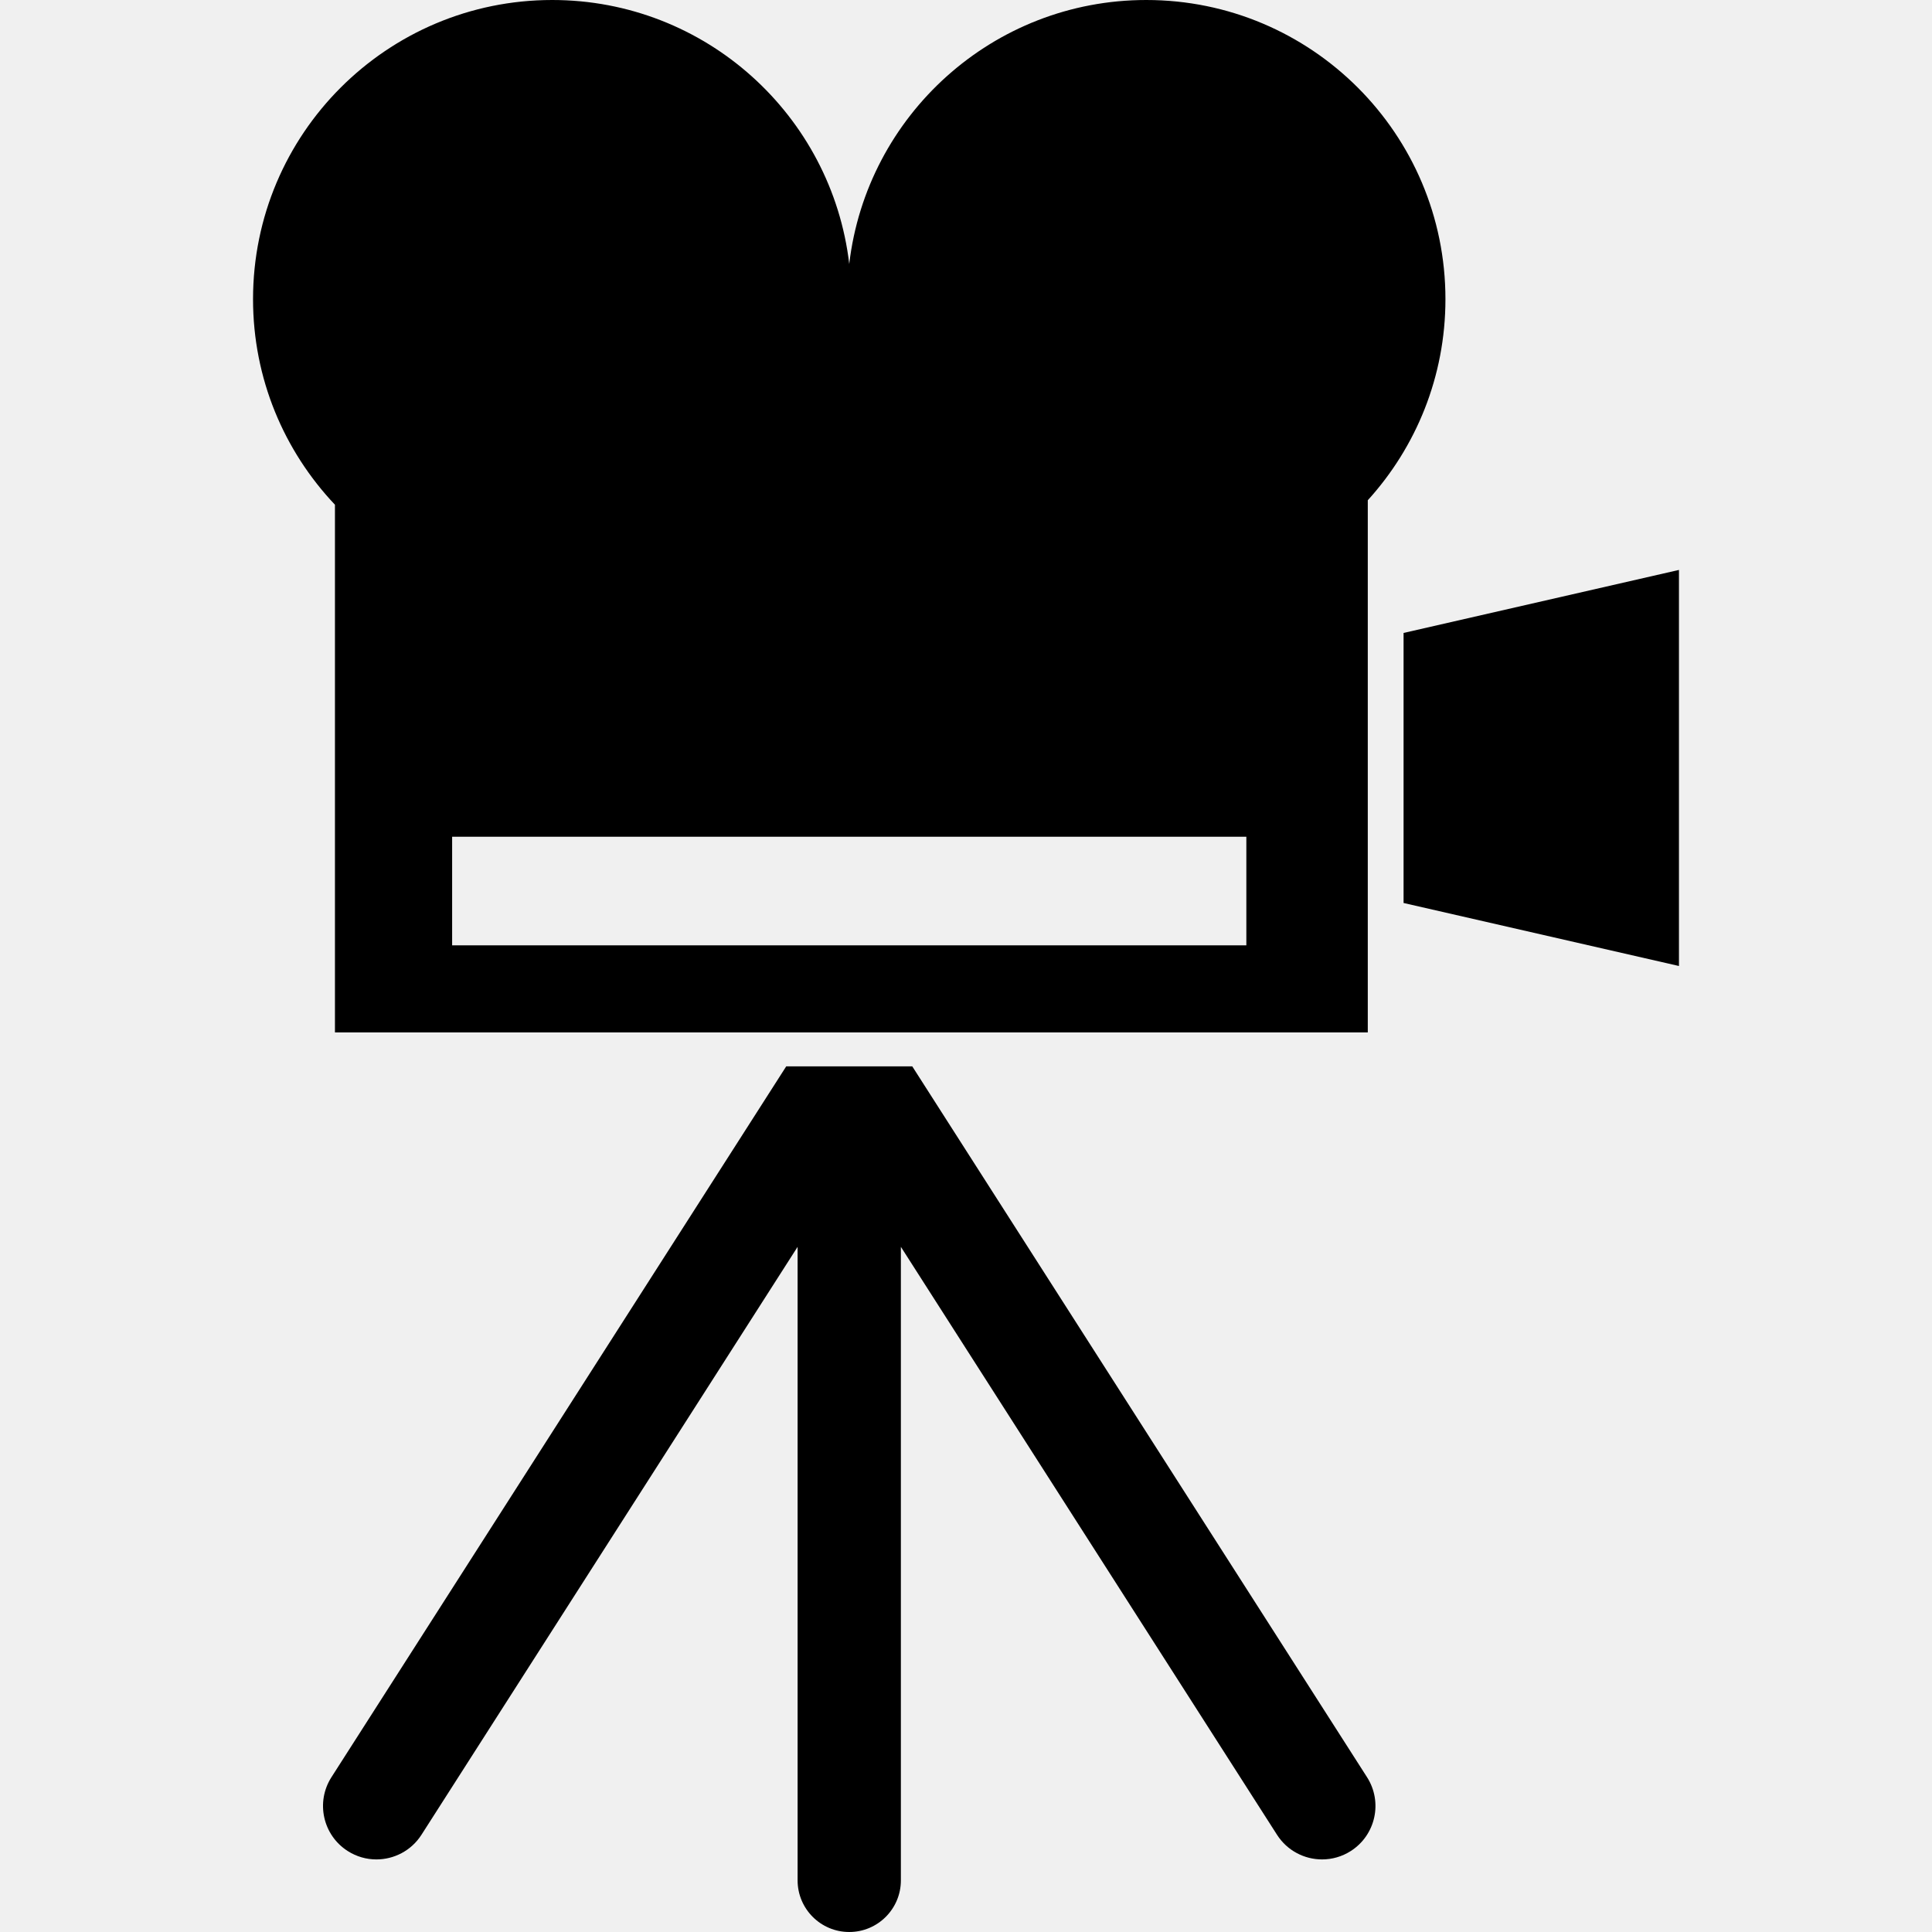
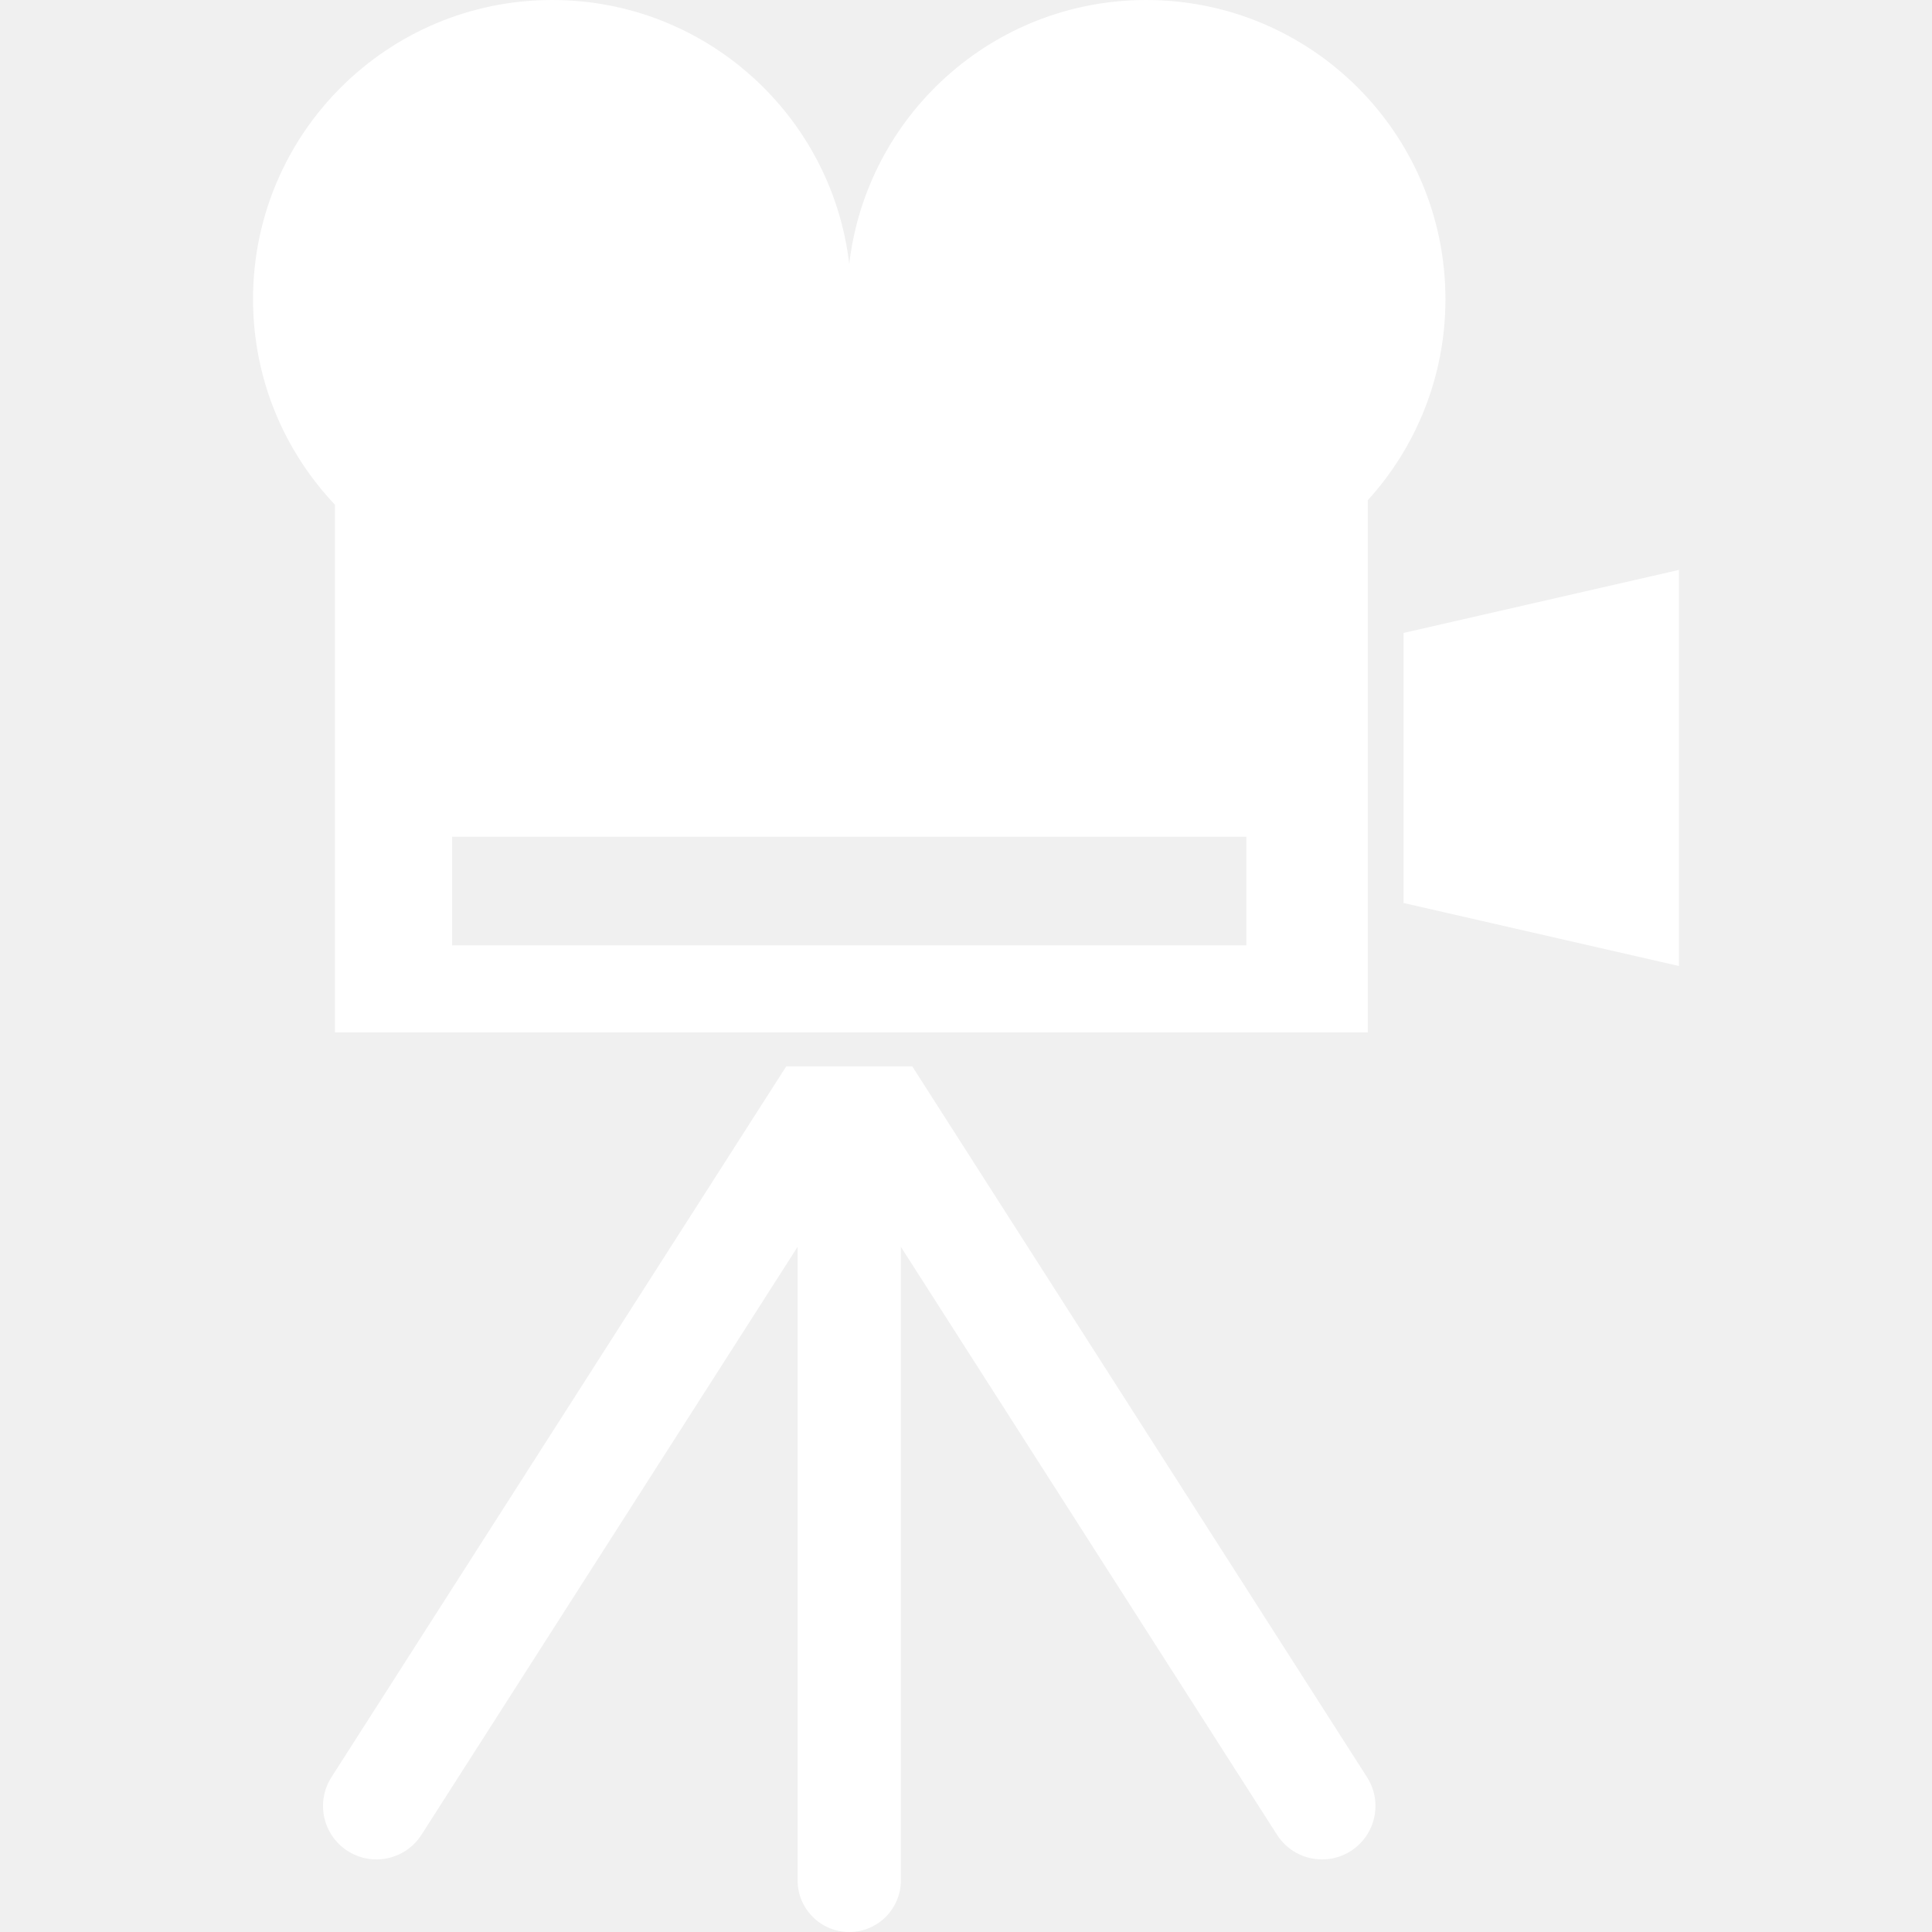
- <svg xmlns="http://www.w3.org/2000/svg" version="1.1" id="Capa_1" x="0px" y="0px" width="492.082px" height="492.081px" viewBox="0 0 492.082 492.081" style="enable-background:new 0 0 492.082 492.081;" xml:space="preserve">
+ <svg xmlns="http://www.w3.org/2000/svg" version="1.1" id="Capa_1" x="0px" y="0px" width="492.082px" height="492.081px" viewBox="0 0 492.082 492.081" style="enable-background:new 0 0 492.082 492.081;fill:#FFFFFF " xml:space="preserve">
  <g>
    <g>
      <path d="M85.312,262.951h263.064V127.414c12.289-13.529,19.779-31.498,19.779-51.215C368.155,34.115,334.04,0,291.957,0    c-39.048,0-71.218,29.381-75.655,67.238C211.863,29.381,179.695,0,140.646,0C98.563,0,64.449,34.115,64.449,76.199    c0,20.283,7.94,38.701,20.863,52.354V262.951L85.312,262.951z M115.159,213.115h202.287v27.668H115.159V213.115z" />
      <path d="M232.353,271.6h-32.099L84.42,452.654c-4.05,6.332-2.2,14.746,4.13,18.797c2.271,1.451,4.81,2.146,7.32,2.146    c4.484,0,8.877-2.217,11.475-6.274l95.804-149.752v161.356c0,7.265,5.89,13.154,13.153,13.154c7.263,0,13.153-5.891,13.153-13.154    V317.57l95.804,149.752c2.599,4.059,6.989,6.274,11.476,6.274c2.51,0,5.051-0.694,7.32-2.146    c6.329-4.051,8.18-12.465,4.129-18.797L232.353,271.6z" />
      <polygon points="357.49,161.211 357.49,229.992 427.632,246.041 427.632,145.162   " />
    </g>
  </g>
  <g>
</g>
  <g>
</g>
  <g>
</g>
  <g>
</g>
  <g>
</g>
  <g>
</g>
  <g>
</g>
  <g>
</g>
  <g>
</g>
  <g>
</g>
  <g>
</g>
  <g>
</g>
  <g>
</g>
  <g>
</g>
  <g>
</g>
</svg>
